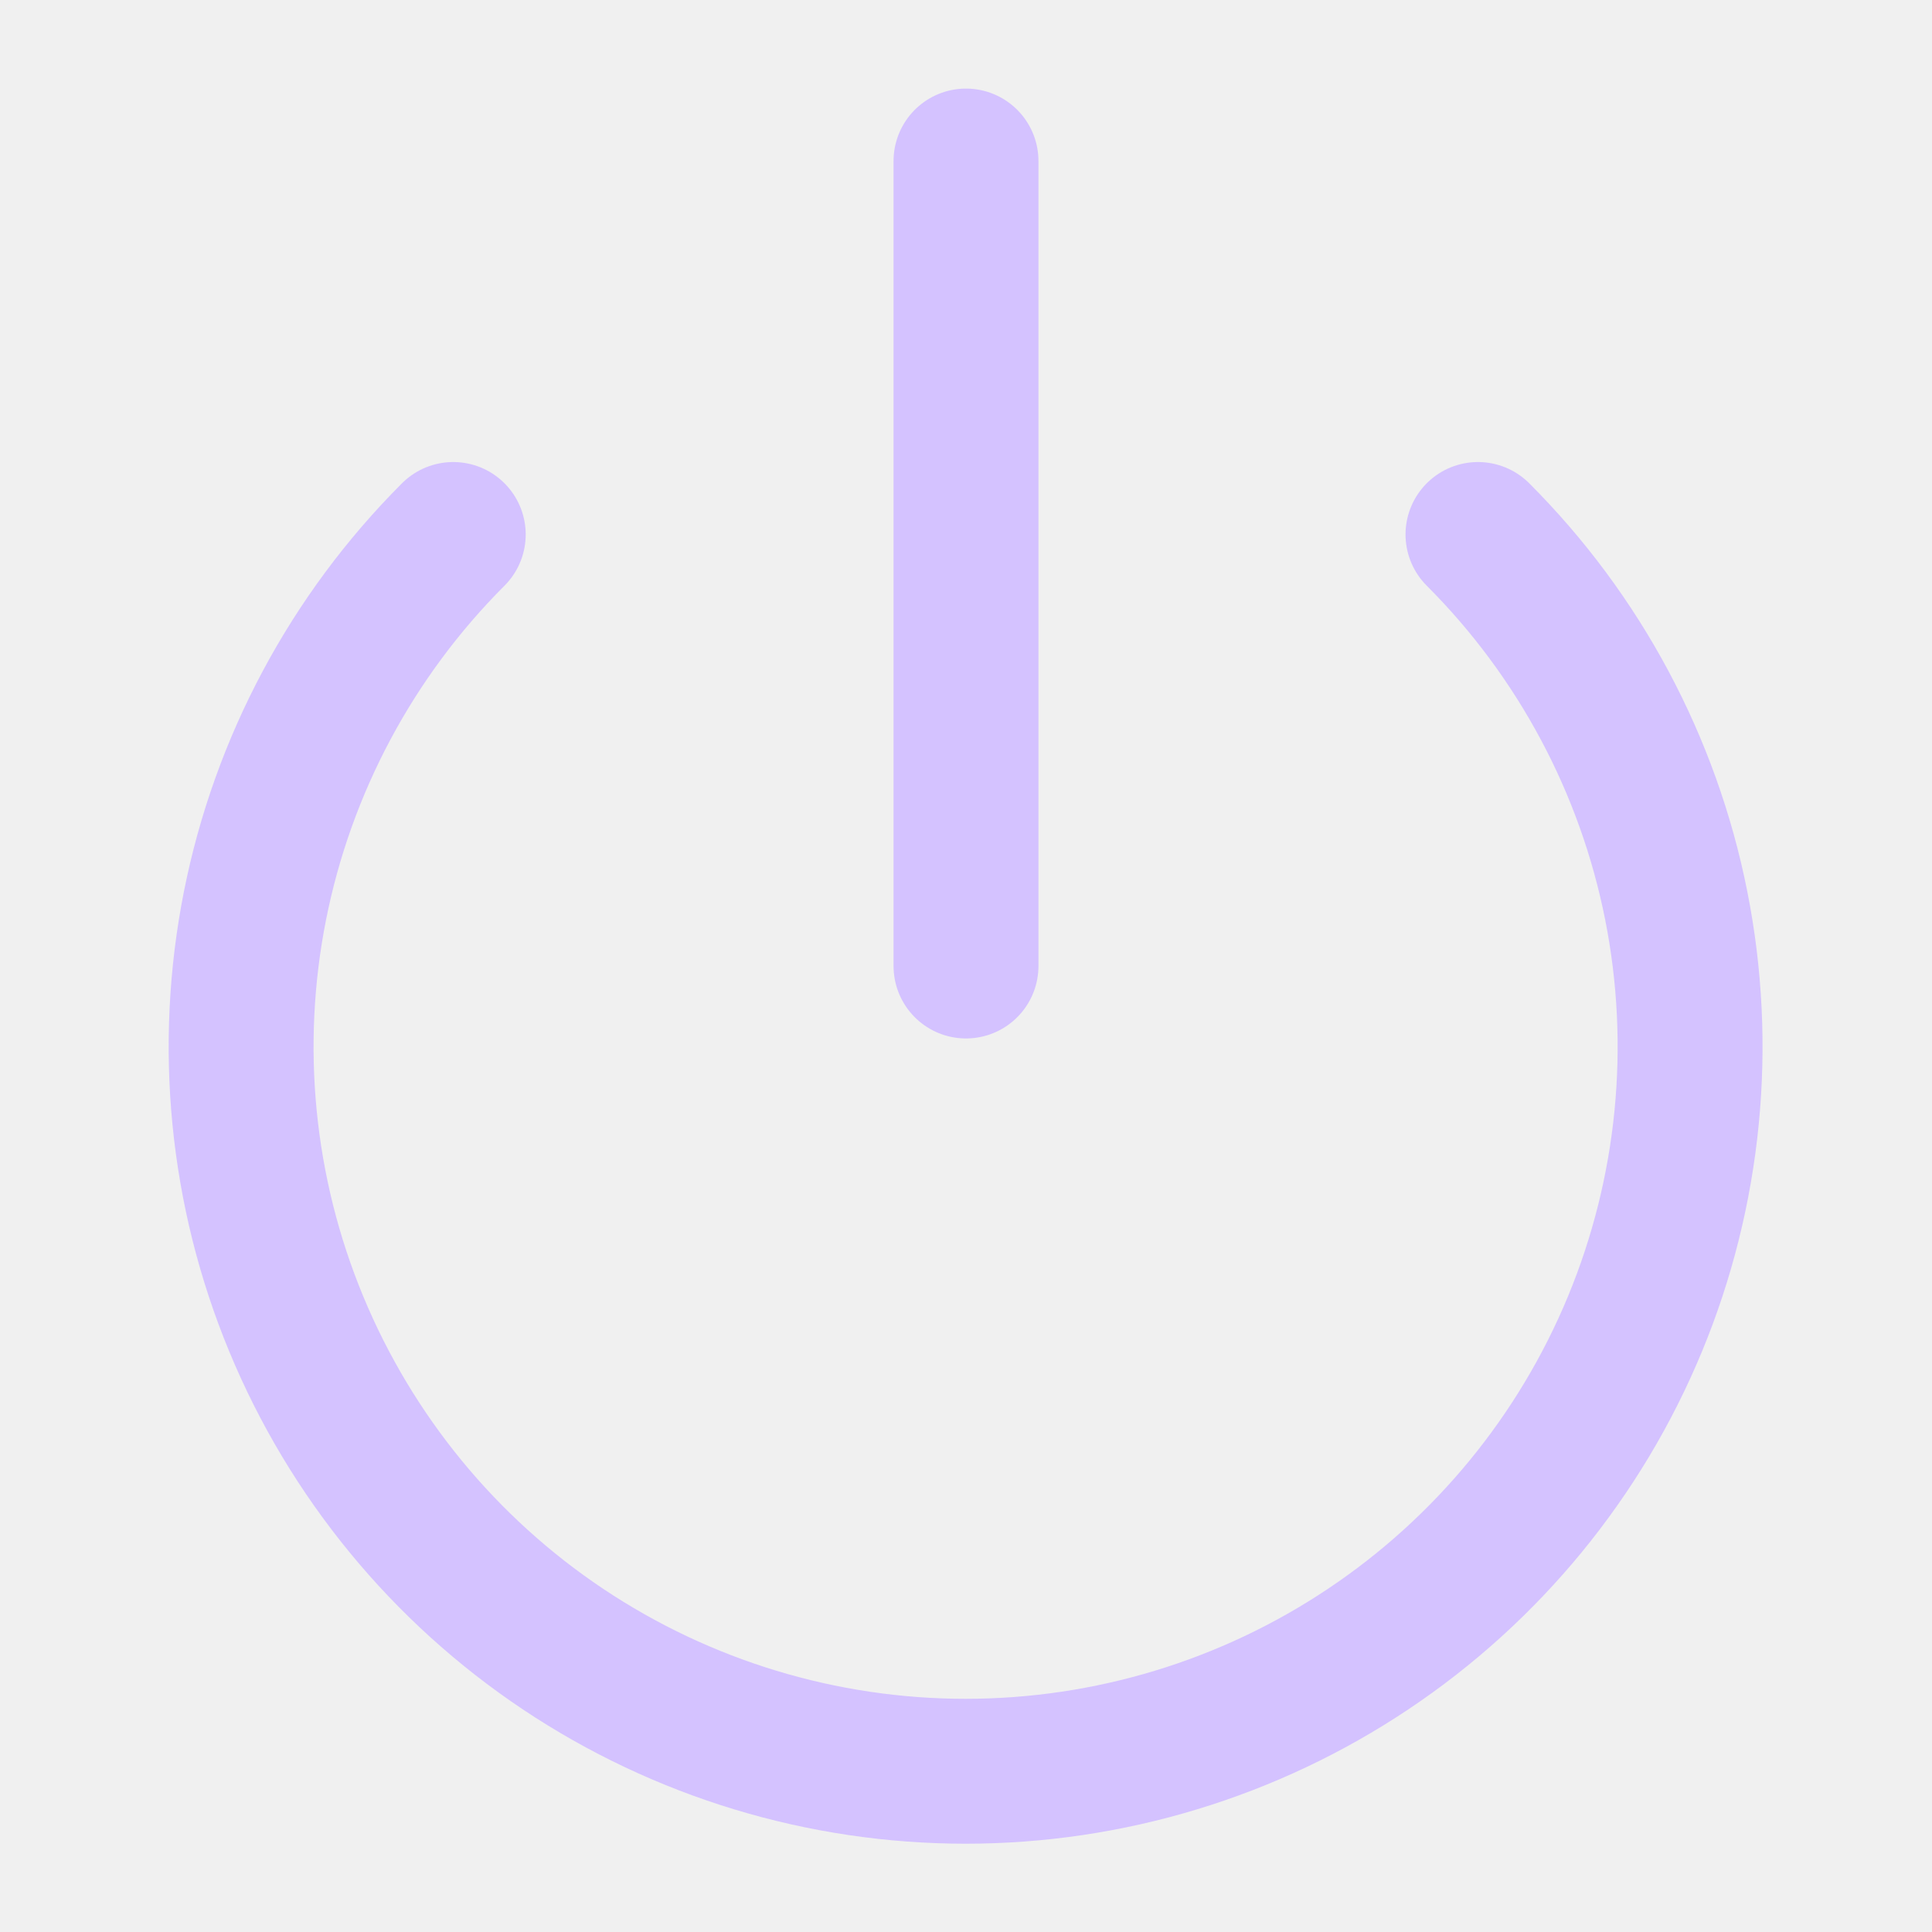
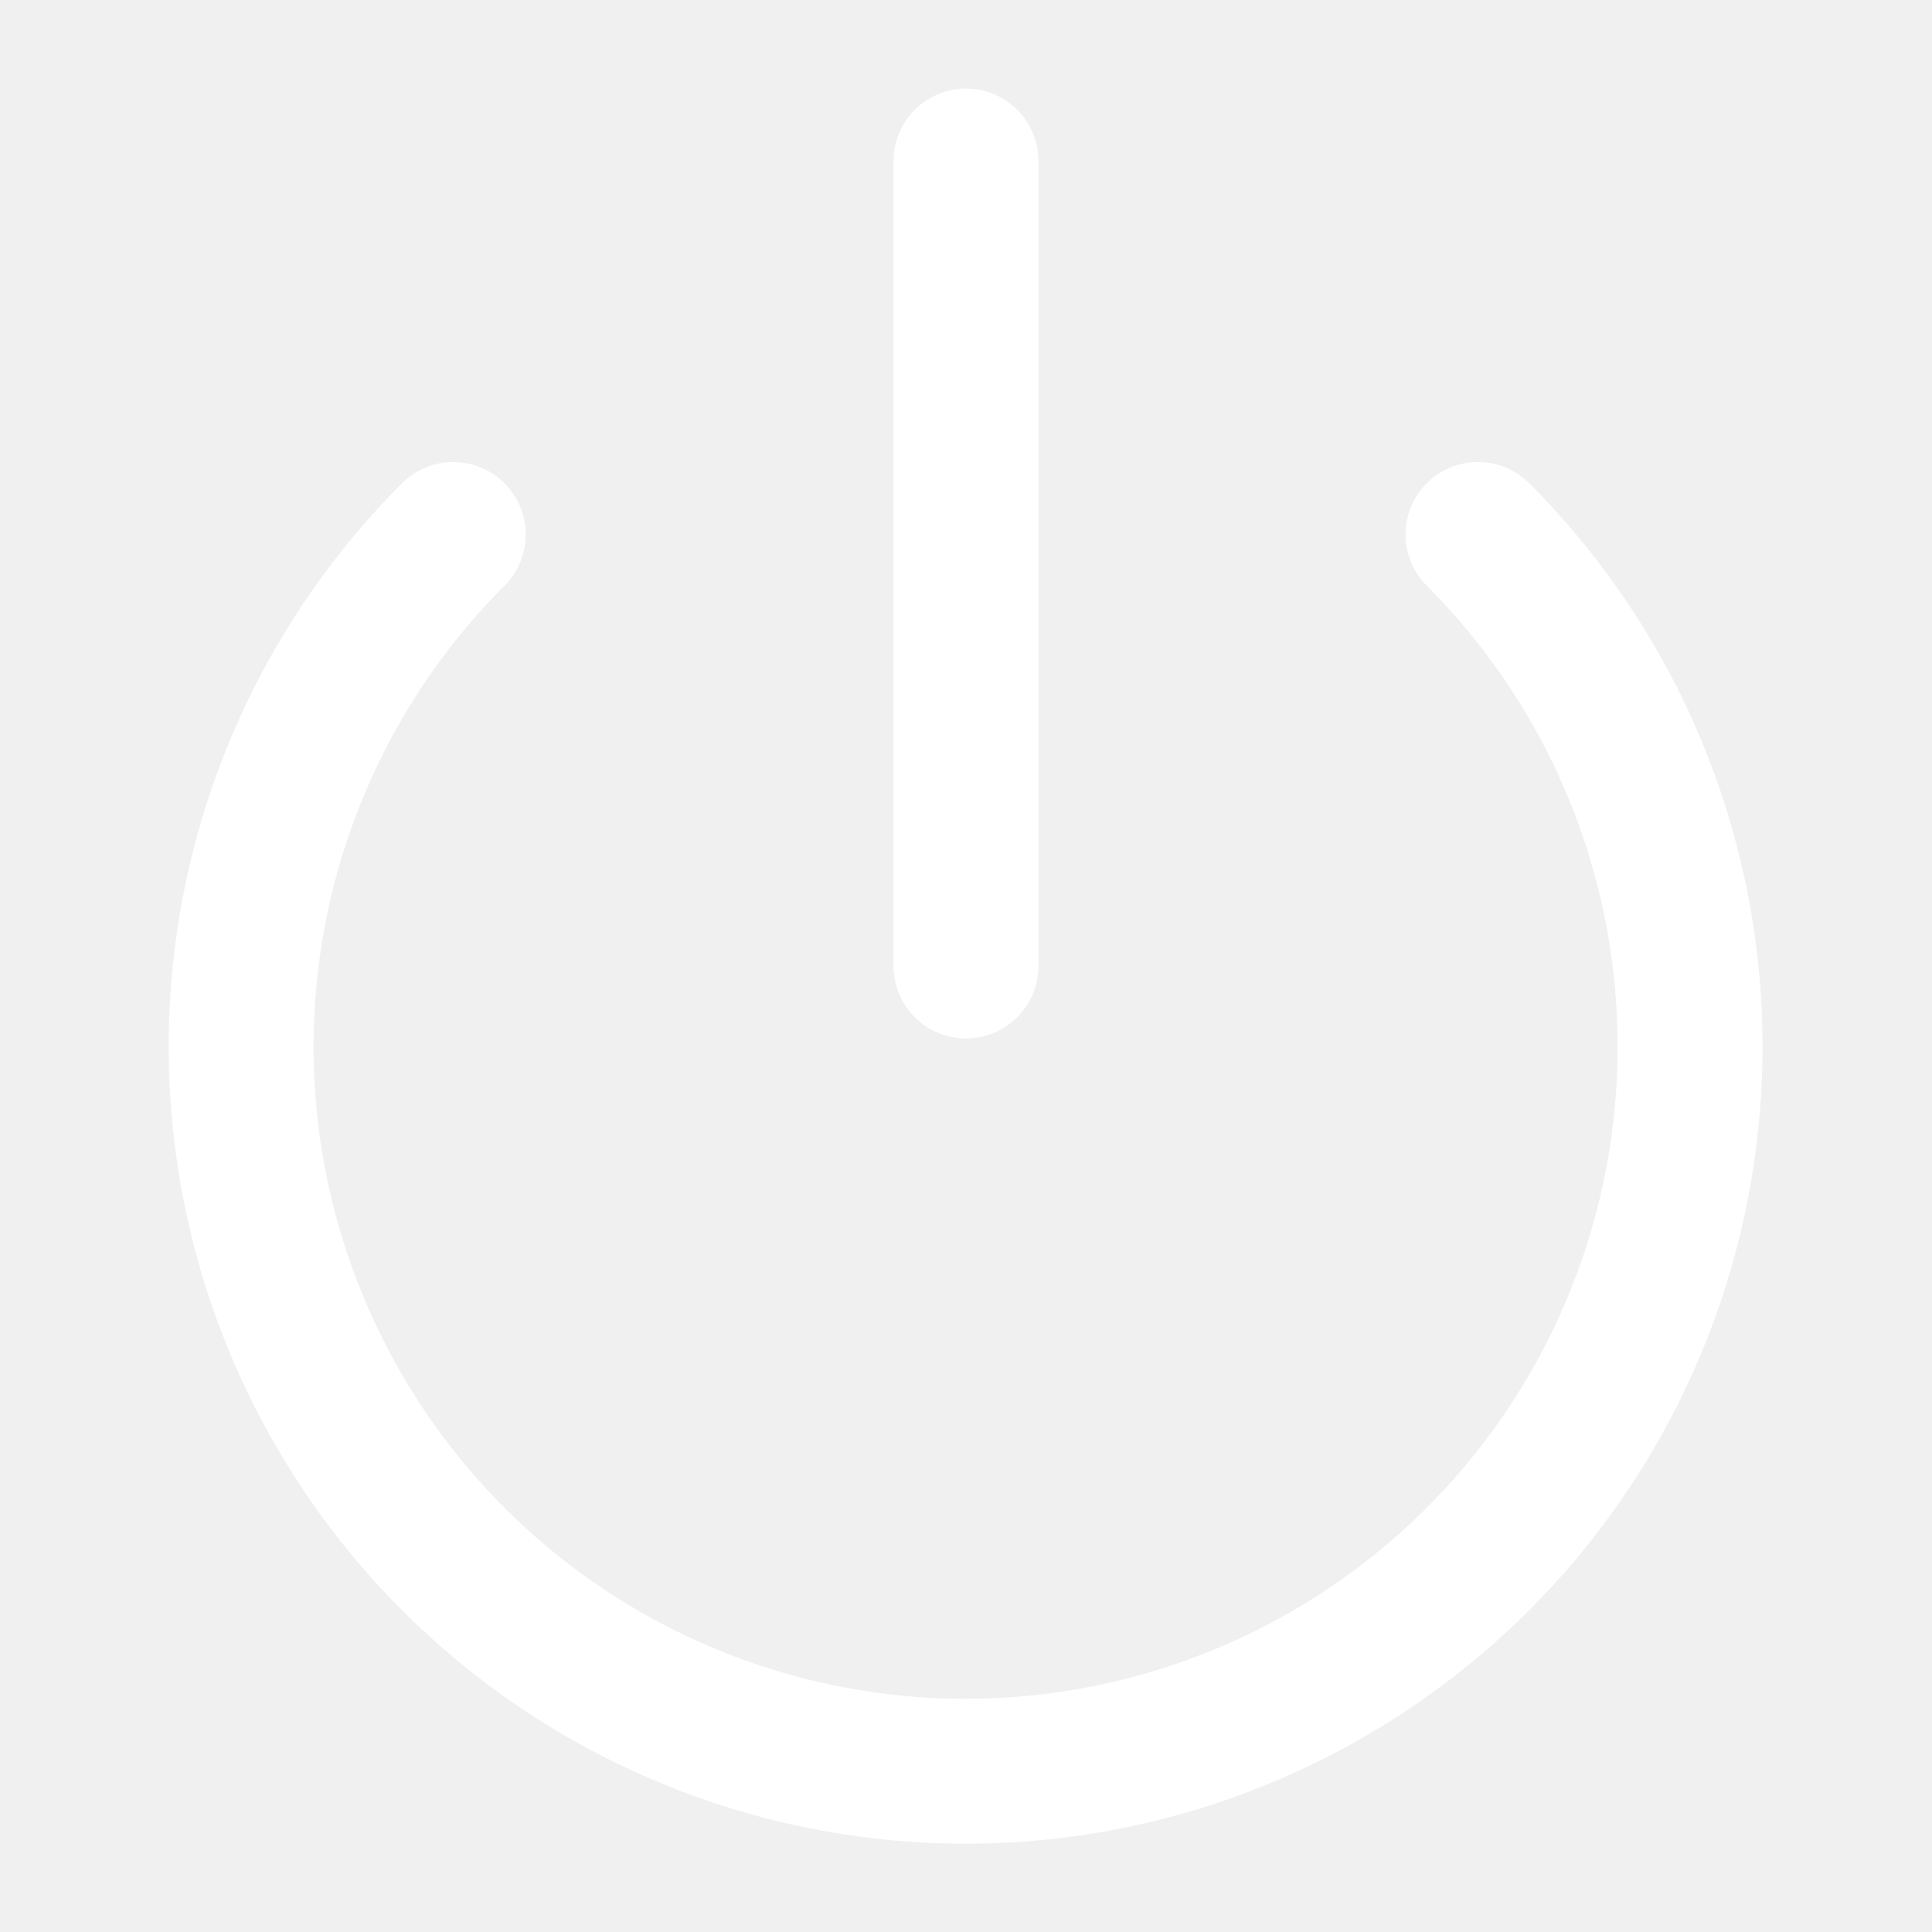
<svg xmlns="http://www.w3.org/2000/svg" width="20" height="20" viewBox="0 0 20 20" fill="none">
-   <path d="M15.3 5.533C16.349 6.582 17.063 7.919 17.352 9.373C17.641 10.828 17.492 12.336 16.925 13.706C16.357 15.077 15.396 16.248 14.162 17.072C12.929 17.896 11.479 18.336 9.996 18.336C8.513 18.336 7.063 17.896 5.829 17.072C4.596 16.248 3.635 15.077 3.067 13.706C2.499 12.336 2.351 10.828 2.64 9.373C2.929 7.919 3.643 6.582 4.692 5.533" stroke="#D4C2FF" stroke-width="1.5" stroke-linecap="round" stroke-linejoin="round" />
-   <path d="M10 1.667V10" stroke="#D4C2FF" stroke-width="1.5" stroke-linecap="round" stroke-linejoin="round" />
+   <path d="M15.3 5.533C16.349 6.582 17.063 7.919 17.352 9.373C17.641 10.828 17.492 12.336 16.925 13.706C16.357 15.077 15.396 16.248 14.162 17.072C12.929 17.896 11.479 18.336 9.996 18.336C8.513 18.336 7.063 17.896 5.829 17.072C4.596 16.248 3.635 15.077 3.067 13.706C2.499 12.336 2.351 10.828 2.64 9.373C2.929 7.919 3.643 6.582 4.692 5.533" stroke="#ffffff" stroke-width="1.5" stroke-linecap="round" stroke-linejoin="round" />
+   <path d="M10 1.667V10" stroke="#ffffff" stroke-width="1.5" stroke-linecap="round" stroke-linejoin="round" />
</svg>
